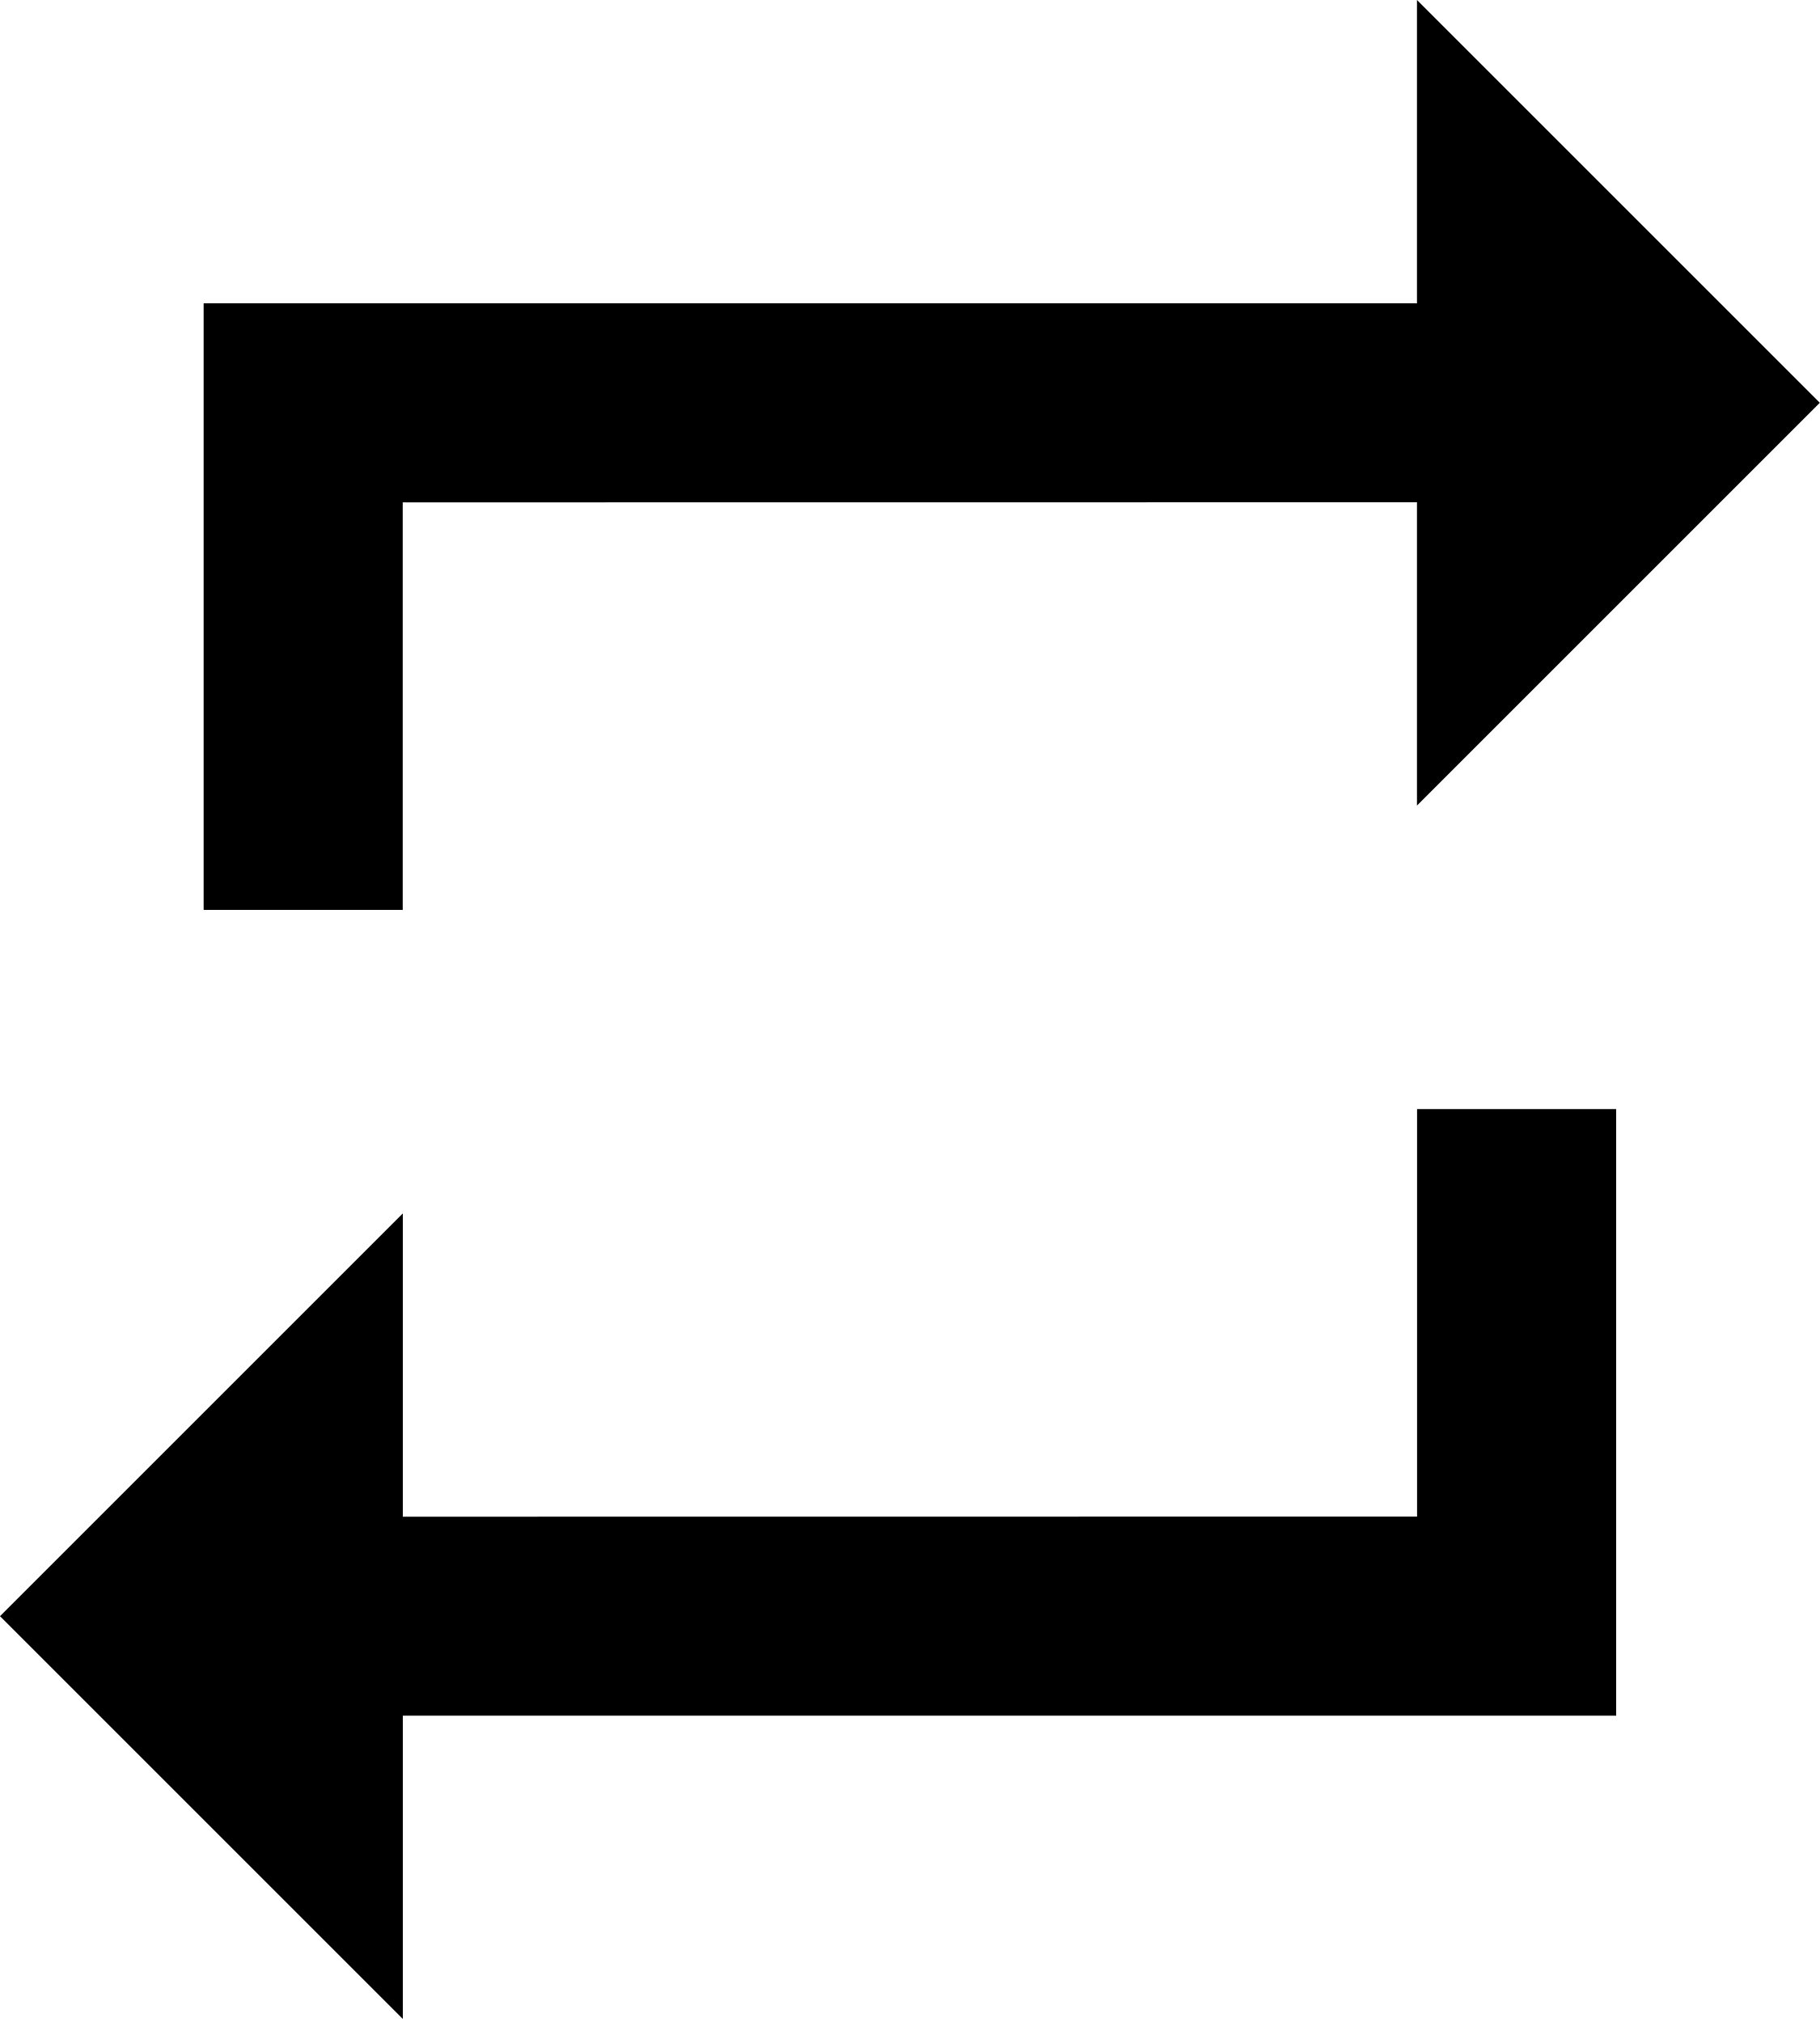
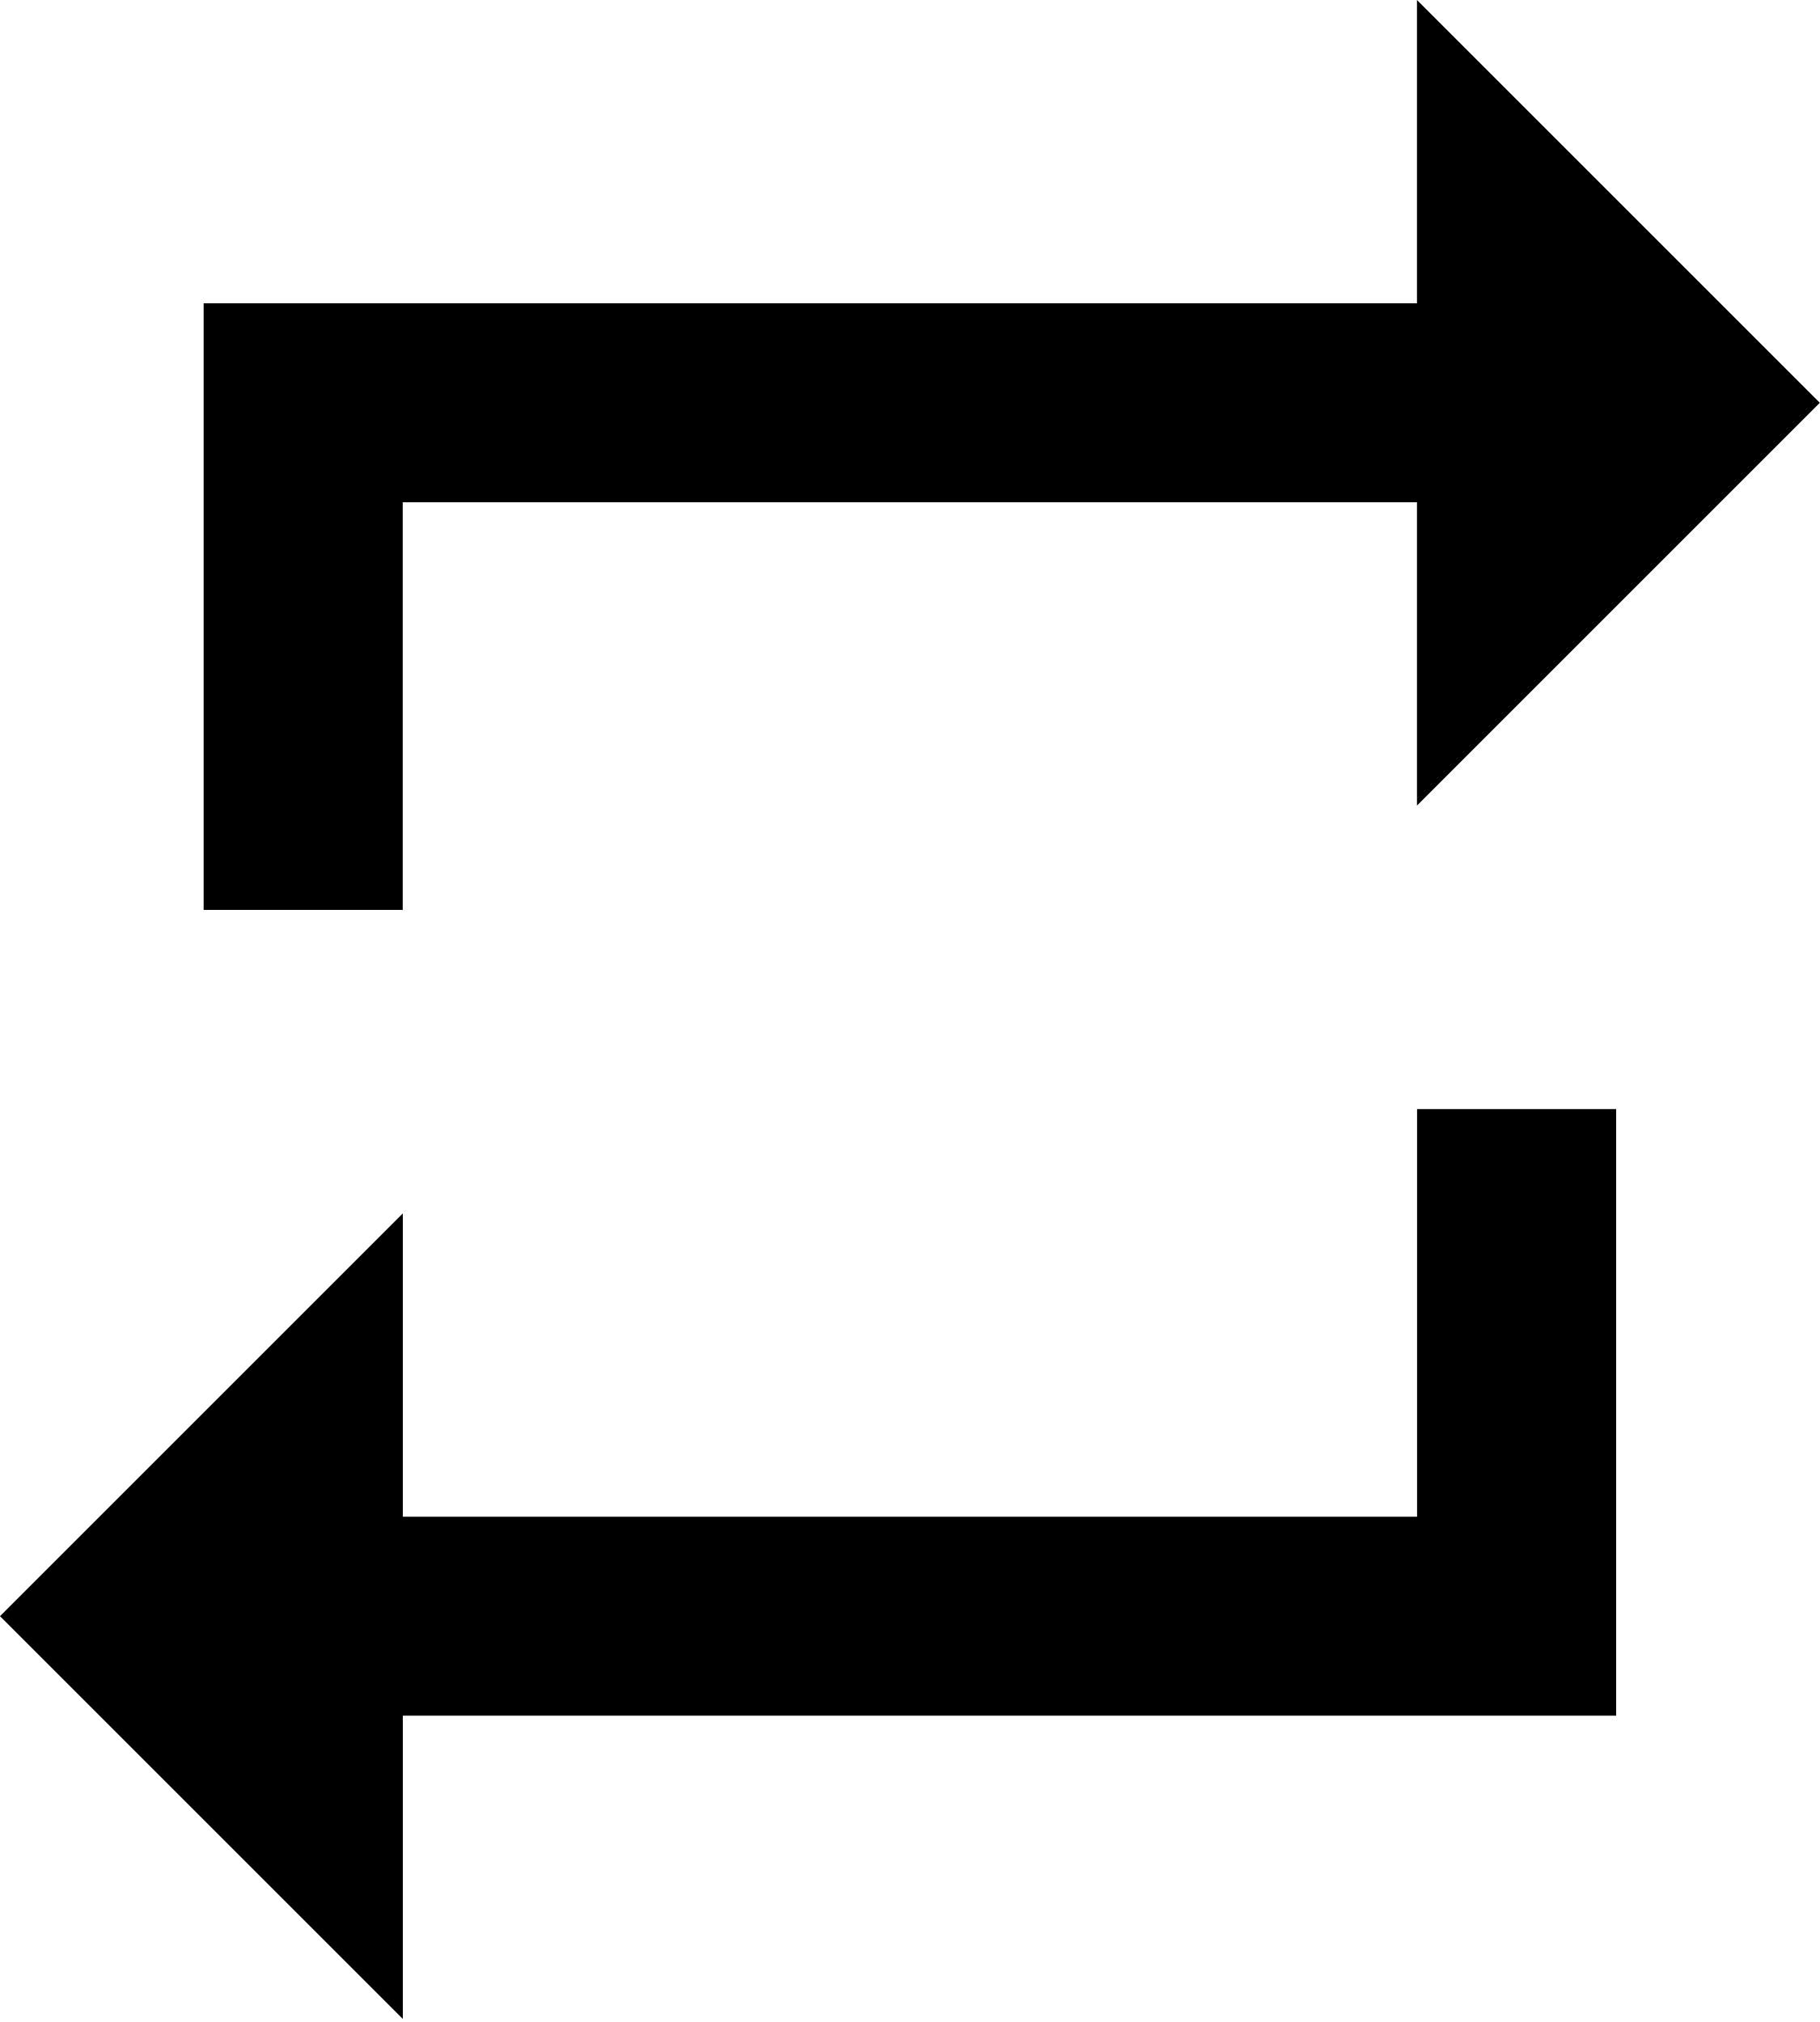
- <svg xmlns="http://www.w3.org/2000/svg" viewBox="0 0 18 20">
-   <path d="M14.015 15.001V10.97h1.969v6h-12v3L0 15.986l3.984-3.984v3l10.031-.001zM3.983 4.969V9H2.014V3h12V0l3.984 3.984-3.984 3.984v-3l-10.031.001z" />
+ <svg xmlns="http://www.w3.org/2000/svg" width="18px" height="20px" viewBox="0 0 18 20" version="1.1">
+   <defs />
+   <g id="synchro" stroke="none" stroke-width="1" fill="none" fill-rule="evenodd">
+     <g id="Group" fill="#000000" fill-rule="nonzero">
+       <path d="M14.015,15.001 L14.015,10.97 L15.984,10.97 L15.984,16.97 L3.984,16.97 L3.984,19.97 L0,15.986 L3.984,12.002 L3.984,15.002 L14.015,15.002 L14.015,15.001 Z M3.983,4.969 L3.983,9 L2.014,9 L2.014,3 L14.014,3 L14.014,0 L17.998,3.984 L14.014,7.968 L14.014,4.968 L3.983,4.968 L3.983,4.969 Z" id="Shape" />
+     </g>
+   </g>
</svg>
